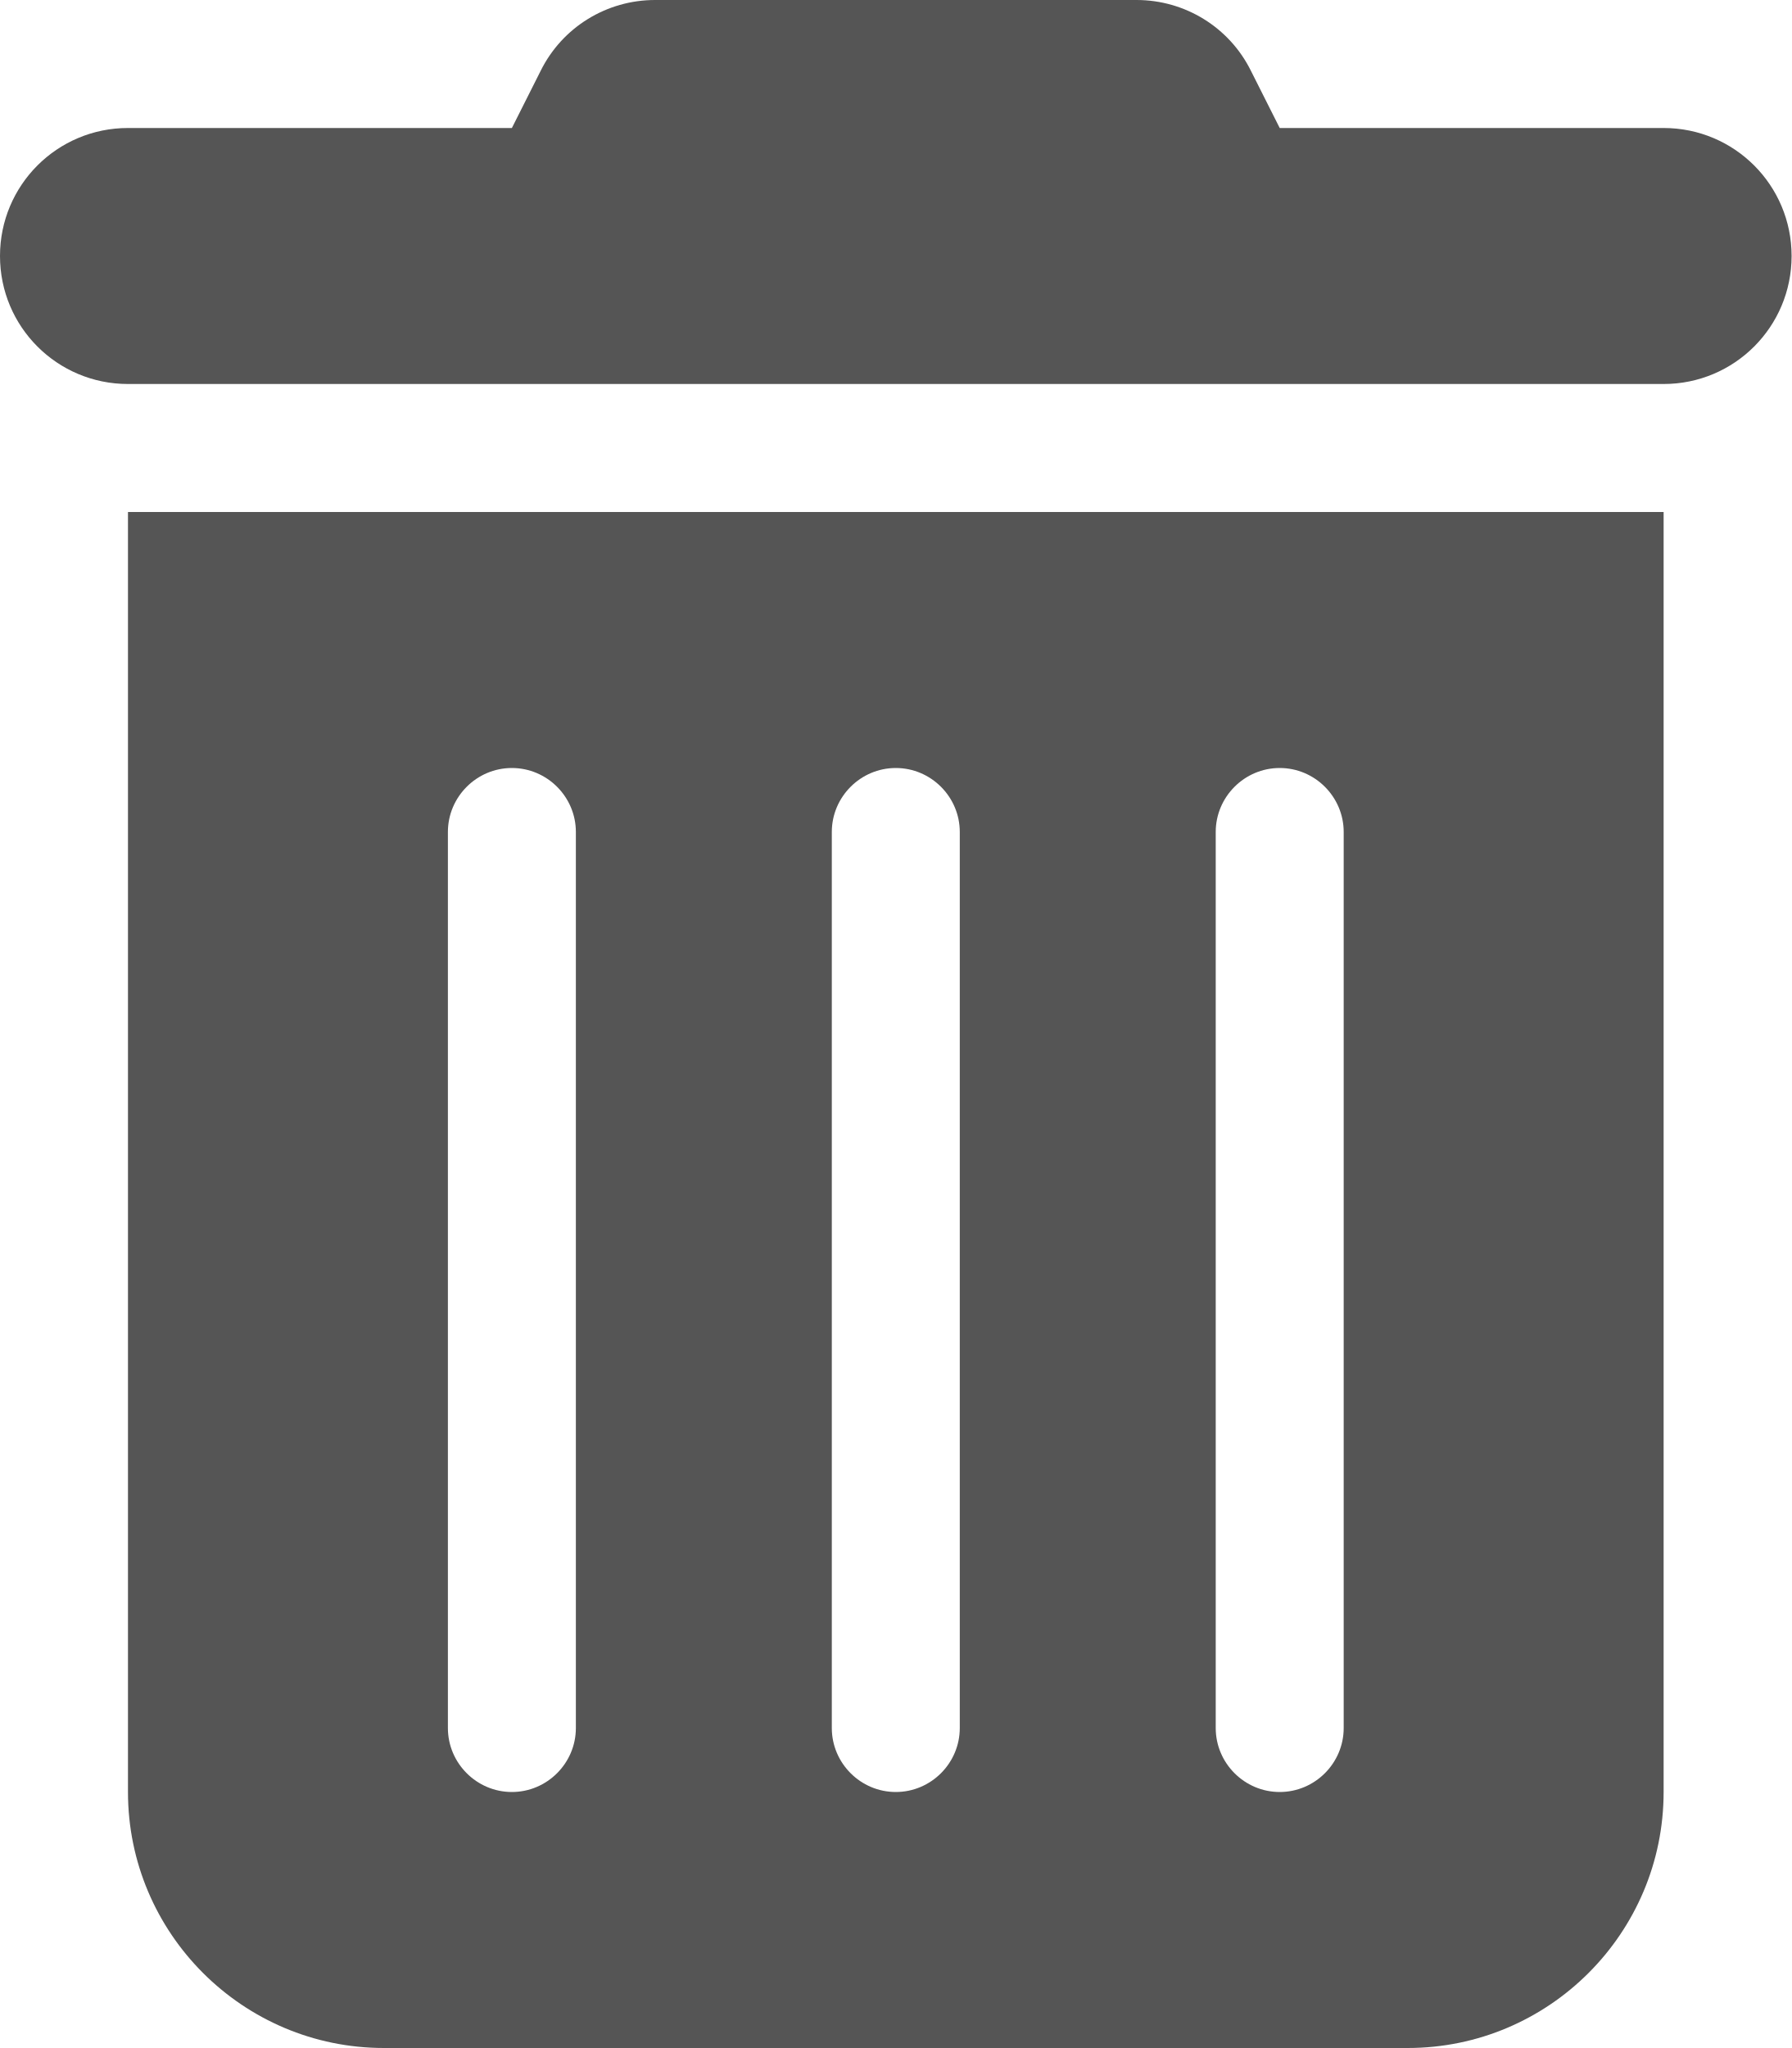
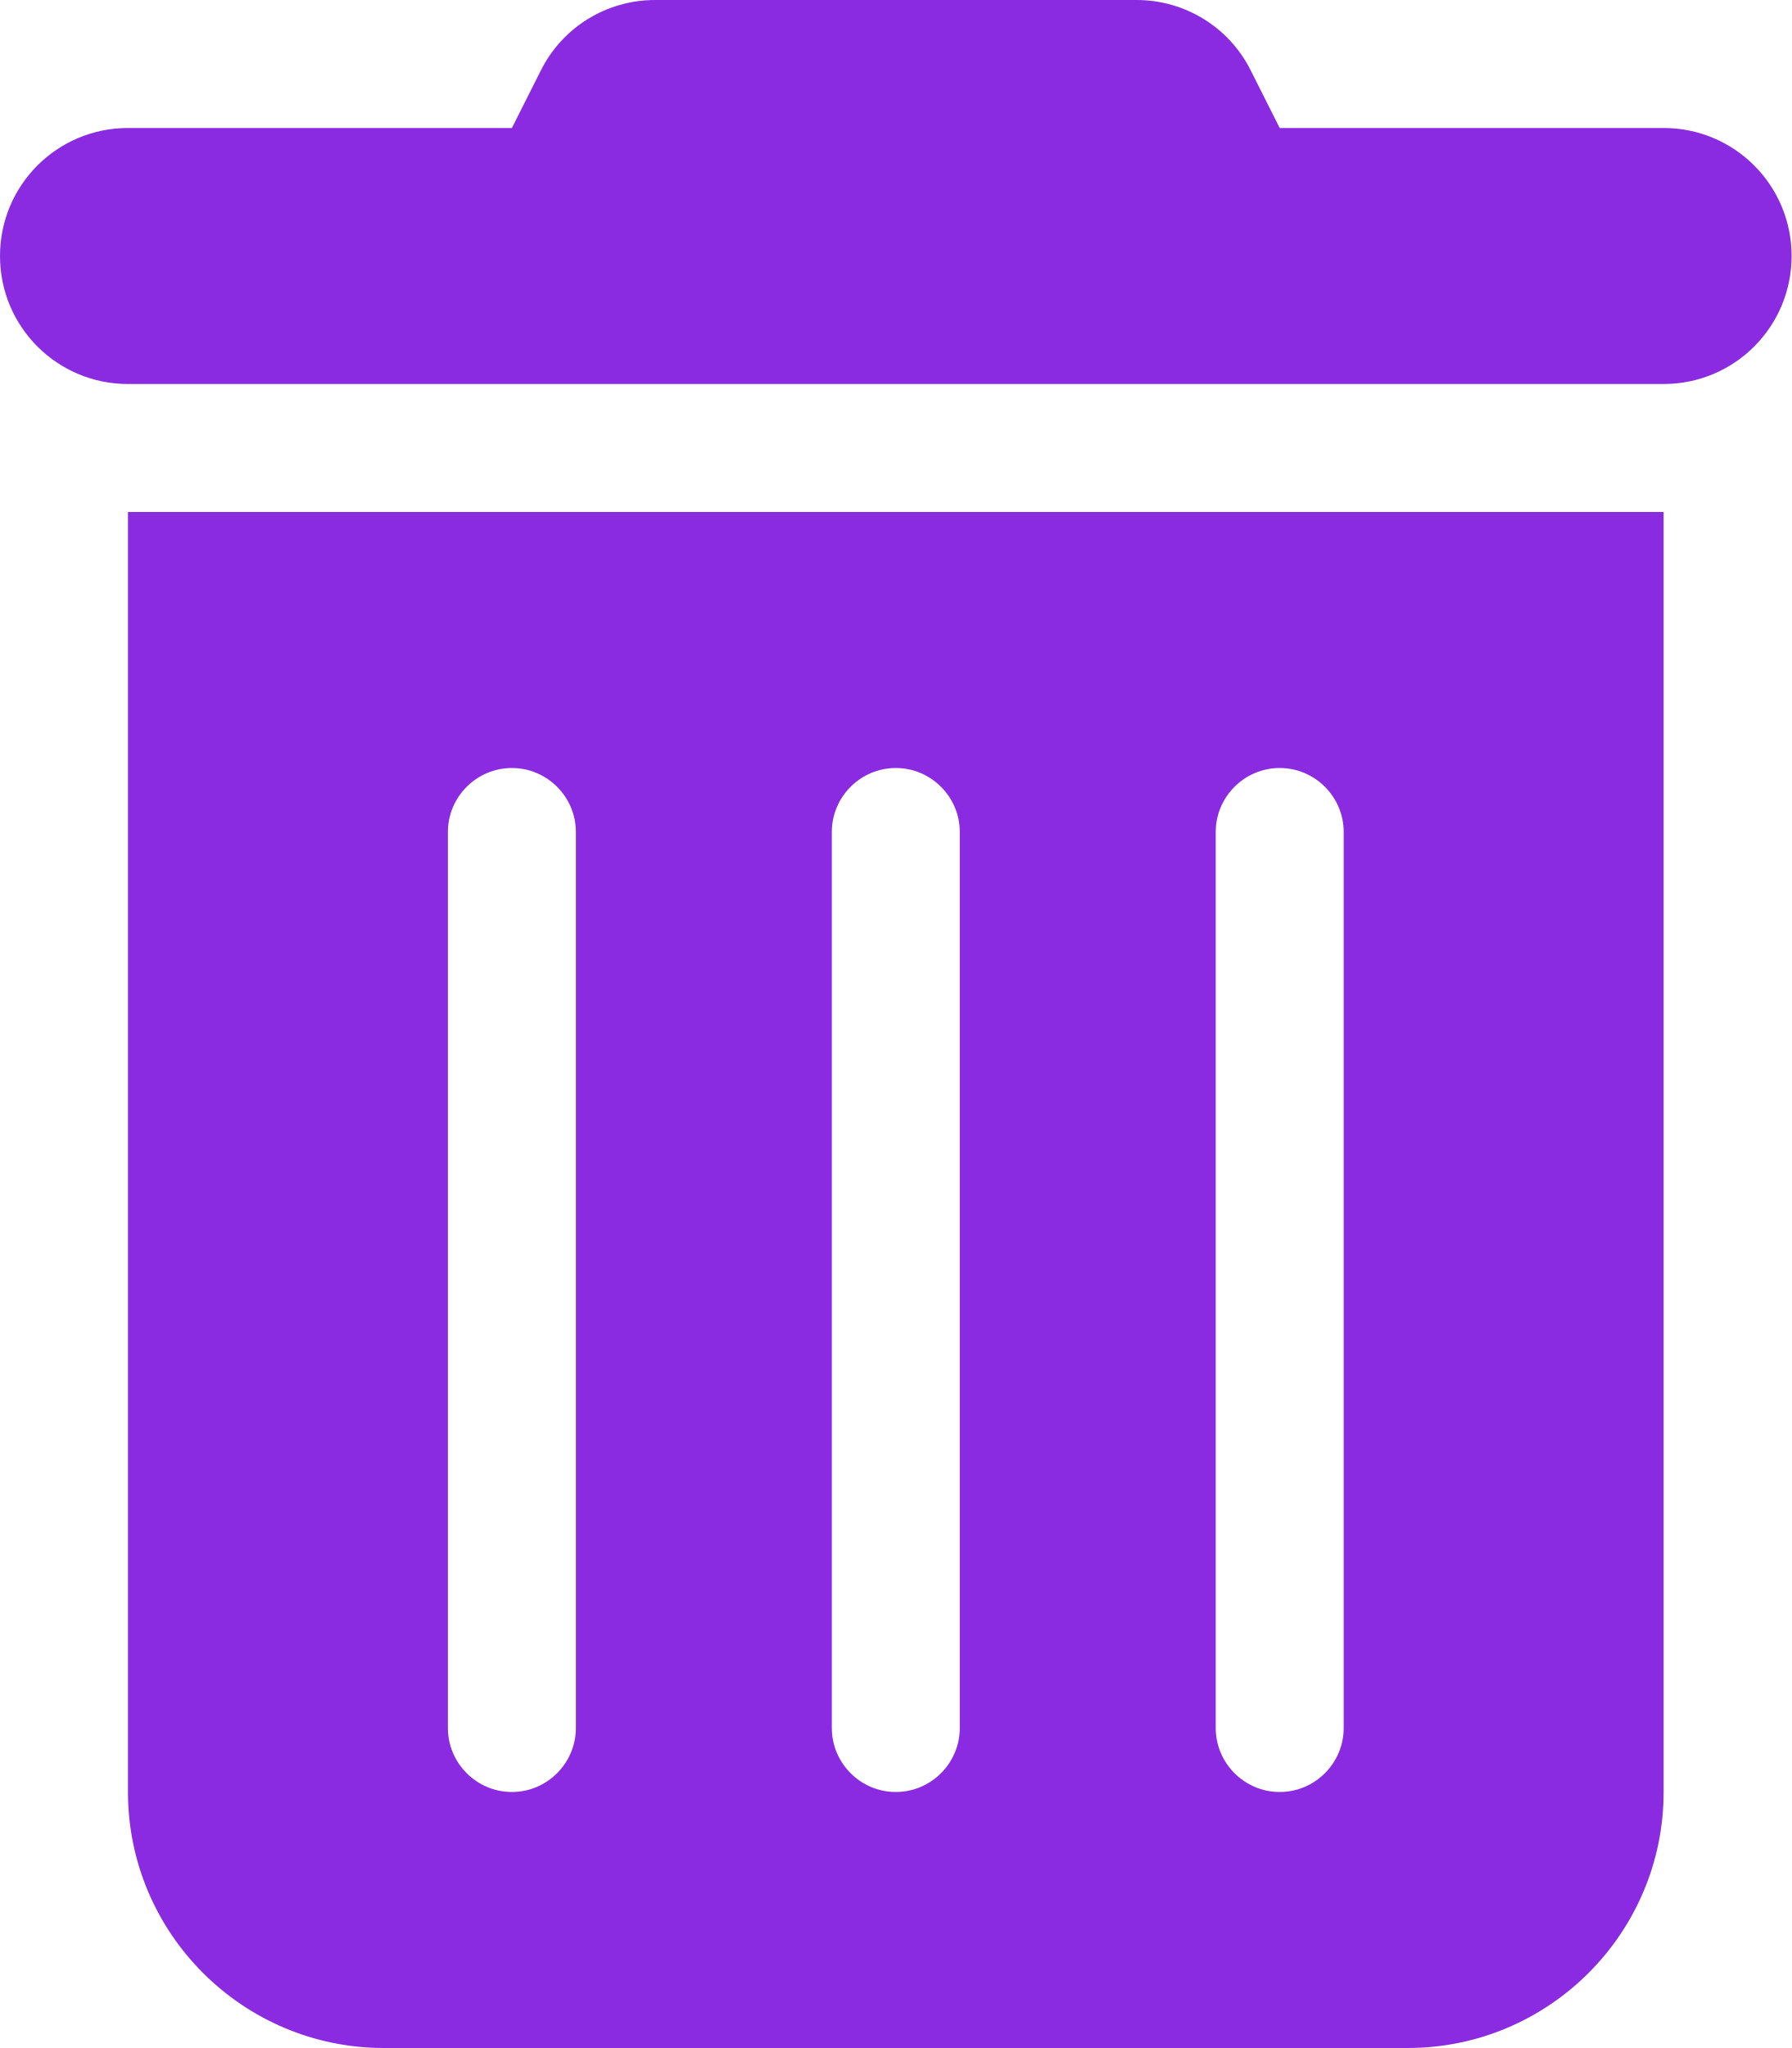
<svg xmlns="http://www.w3.org/2000/svg" class="svg-inline--fa fa-trash-can" aria-hidden="true" focusable="false" data-prefix="fas" data-icon="trash-can" role="img" viewBox="0 0 448 512" data-fa-i2svg="">
-   <path fill="#555555" d="M135.2 17.7C140.6 6.8 151.7 0 163.8 0H284.2c12.1 0 23.2 6.8 28.6 17.7L320 32h96c17.7 0 32 14.3 32 32s-14.3 32-32 32H32C14.3 96 0 81.7 0 64S14.3 32 32 32h96l7.2-14.3zM32 128H416V448c0 35.3-28.7 64-64 64H96c-35.3 0-64-28.7-64-64V128zm96 64c-8.8 0-16 7.2-16 16V432c0 8.8 7.2 16 16 16s16-7.2 16-16V208c0-8.8-7.2-16-16-16zm96 0c-8.8 0-16 7.2-16 16V432c0 8.8 7.2 16 16 16s16-7.2 16-16V208c0-8.8-7.2-16-16-16zm96 0c-8.8 0-16 7.2-16 16V432c0 8.8 7.2 16 16 16s16-7.2 16-16V208c0-8.8-7.2-16-16-16z" />
+   <path fill="#8a2be2" d="M135.2 17.7C140.6 6.8 151.7 0 163.8 0H284.2c12.1 0 23.2 6.8 28.6 17.7L320 32h96c17.7 0 32 14.3 32 32s-14.3 32-32 32H32C14.3 96 0 81.7 0 64S14.3 32 32 32h96l7.2-14.3zM32 128H416V448c0 35.3-28.7 64-64 64H96c-35.3 0-64-28.7-64-64V128zm96 64c-8.8 0-16 7.2-16 16V432c0 8.8 7.2 16 16 16s16-7.2 16-16V208c0-8.8-7.2-16-16-16zm96 0c-8.8 0-16 7.2-16 16V432c0 8.8 7.2 16 16 16s16-7.2 16-16V208c0-8.8-7.2-16-16-16zm96 0c-8.8 0-16 7.2-16 16V432c0 8.8 7.2 16 16 16s16-7.2 16-16V208c0-8.8-7.2-16-16-16z" />
</svg>
